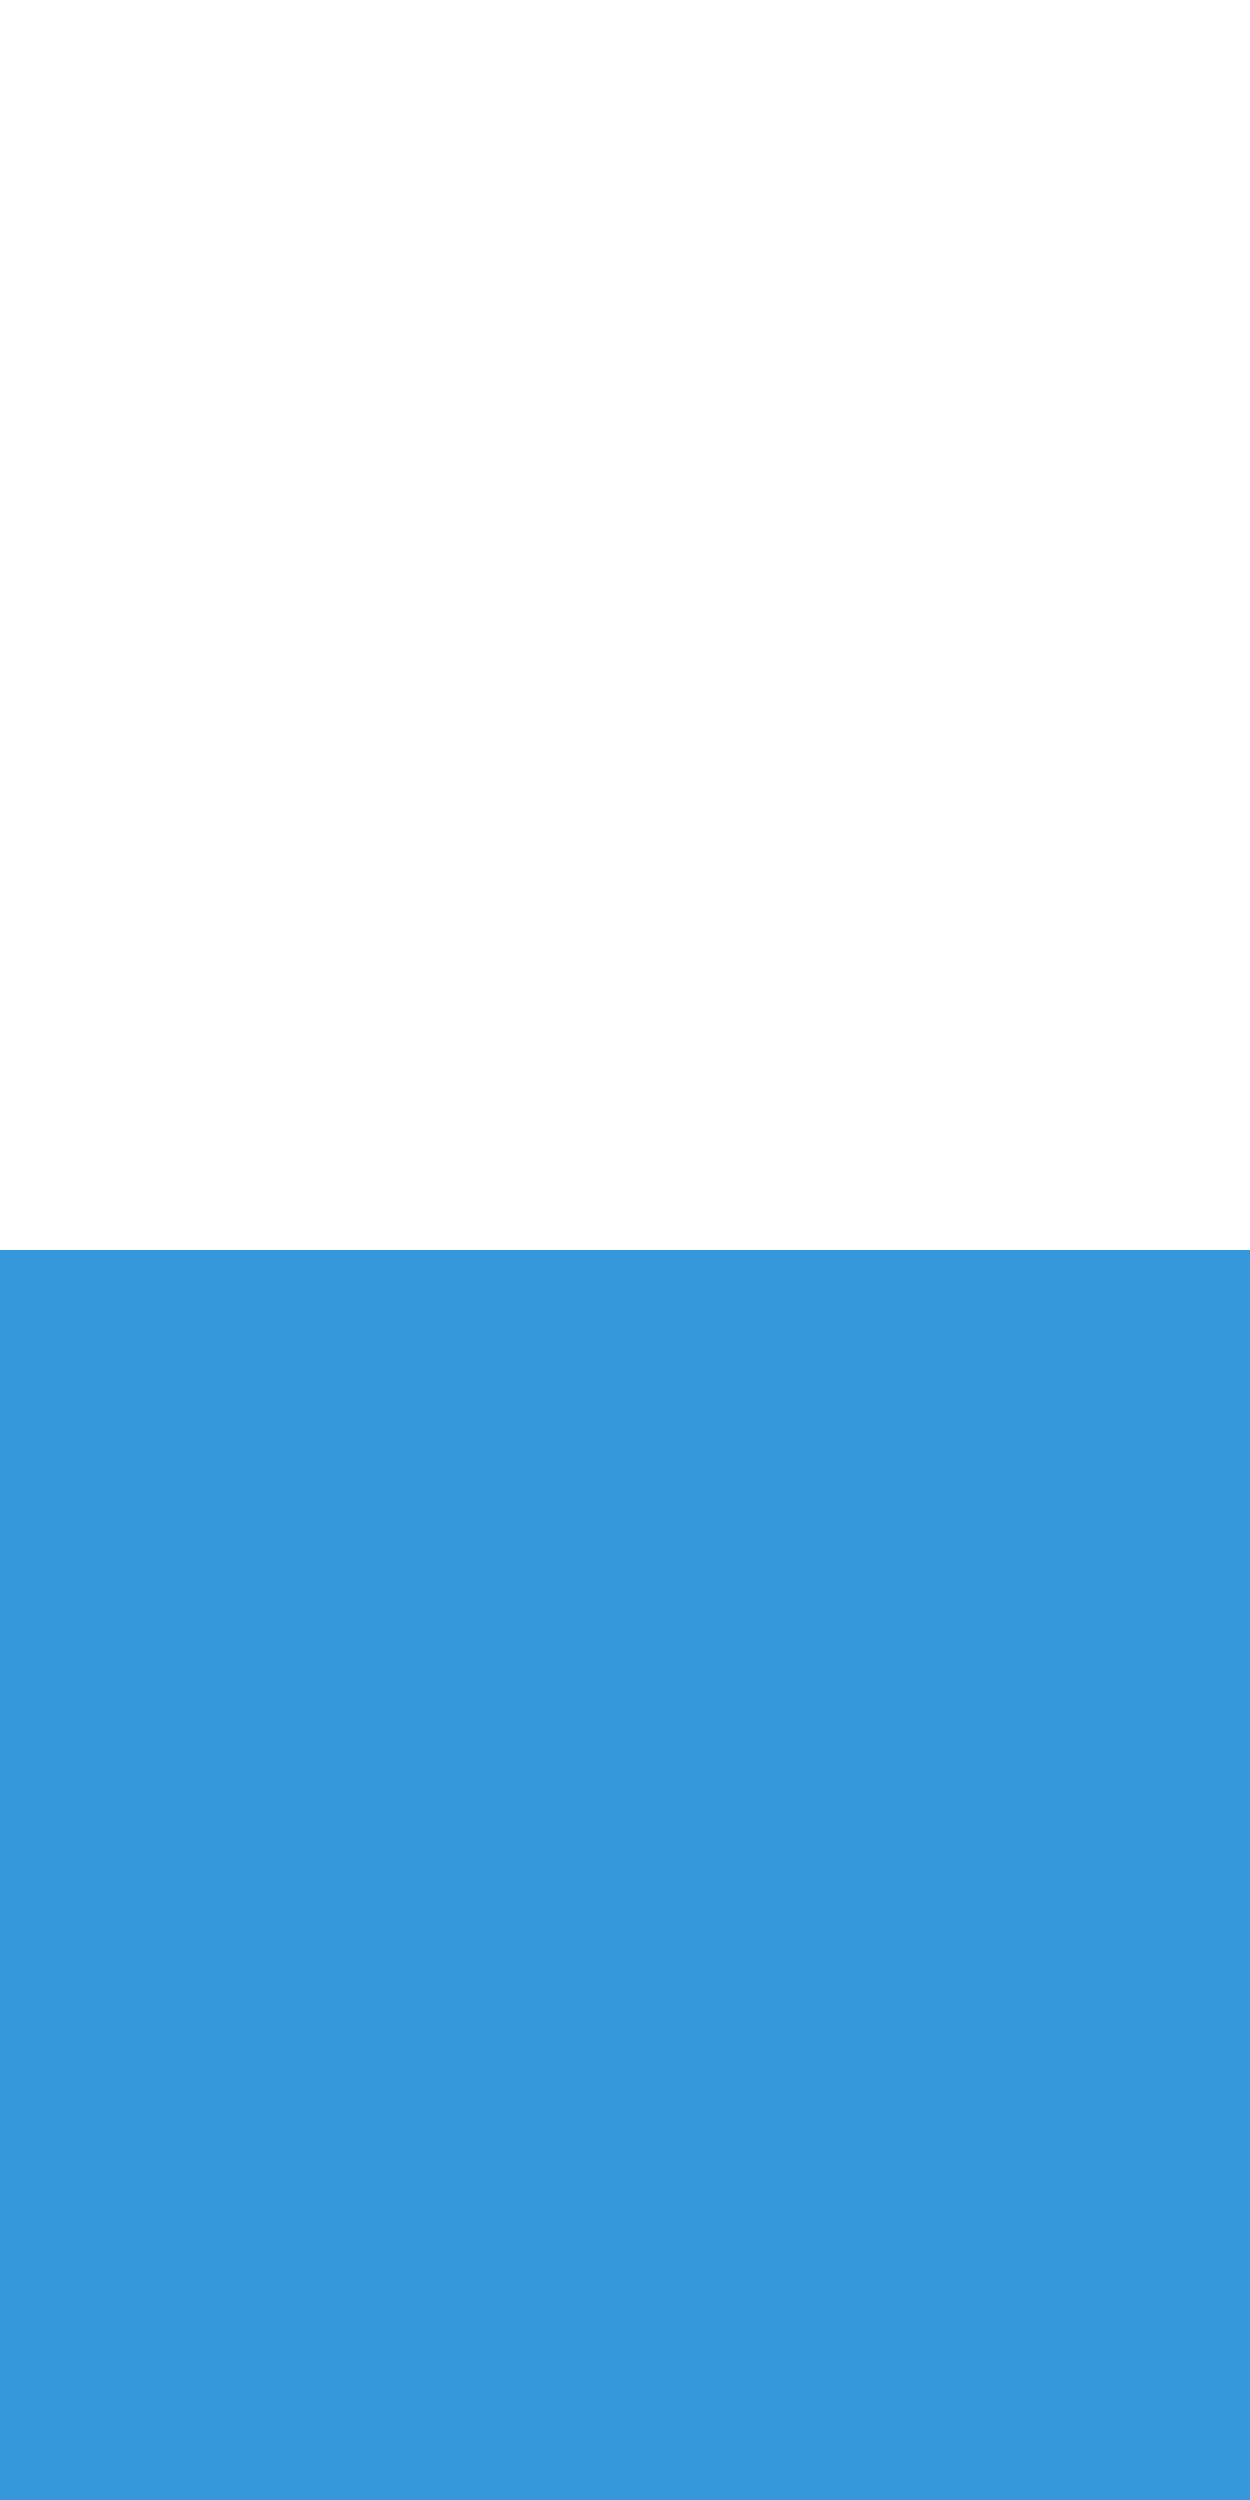
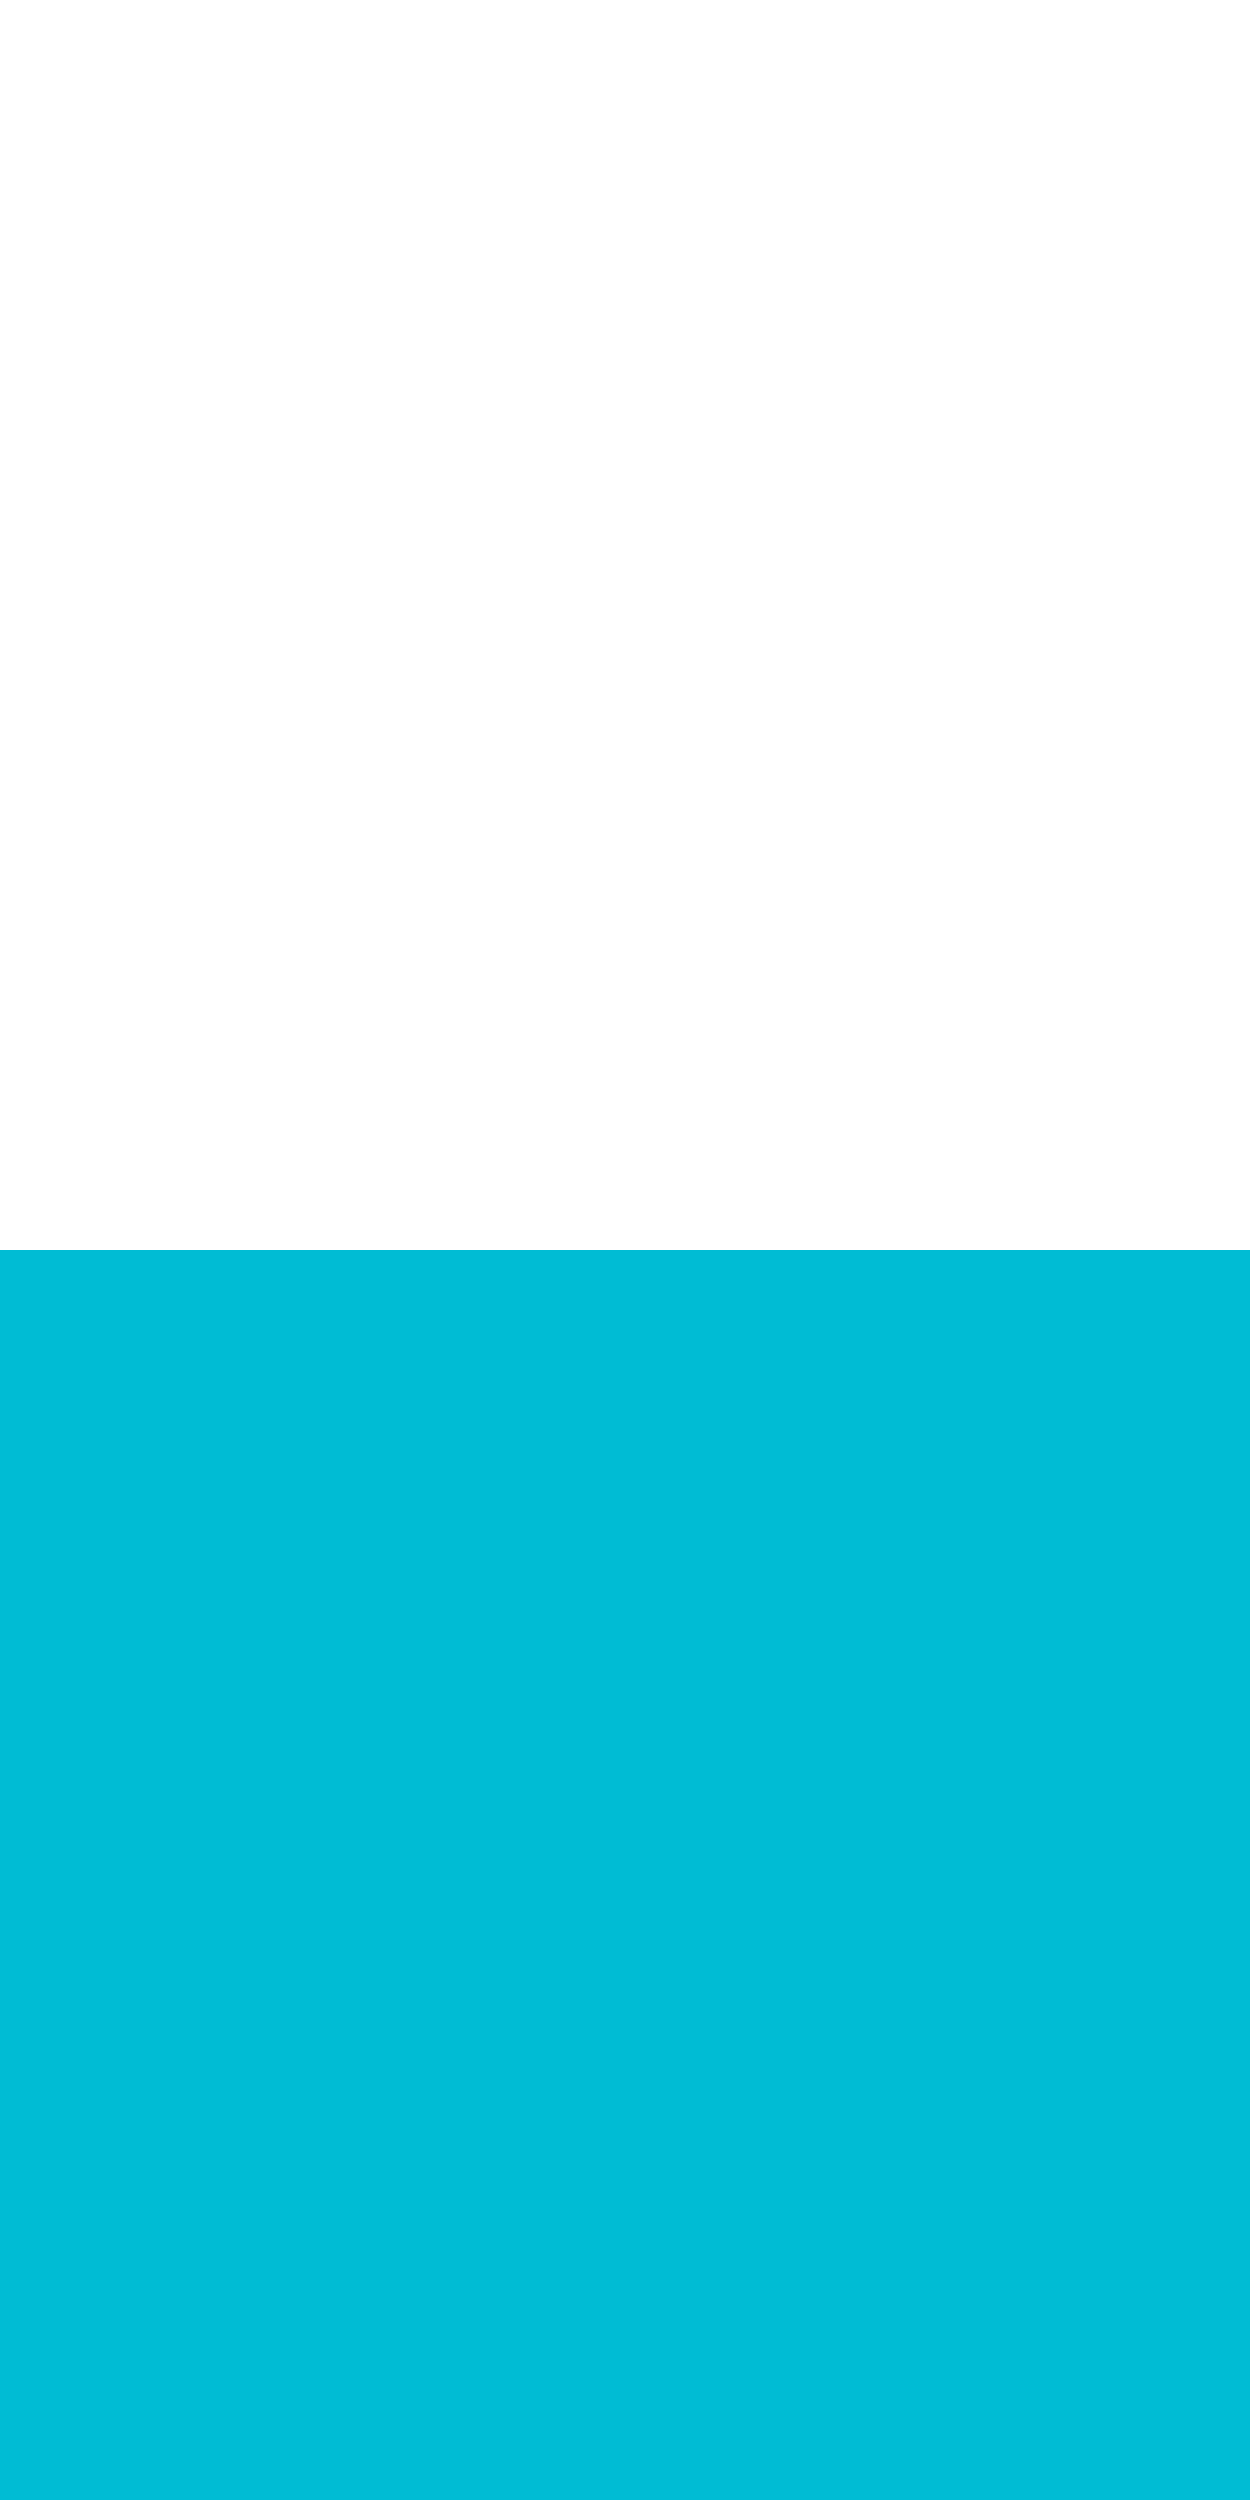
<svg xmlns="http://www.w3.org/2000/svg" width="2" height="4" id="svg2" version="1.1">
  <defs id="defs4" />
  <g id="layer1" transform="translate(0,-1048.362)">
-     <rect style="fill:#3498db;fill-opacity:1;stroke:none" id="rect2987" width="2" height="2" x="0" y="2" transform="translate(0,1048.362)" />
+     <rect style="fill:#00BCD4;fill-opacity:1;stroke:none" id="rect2987" width="2" height="2" x="0" y="2" transform="translate(0,1048.362)" />
  </g>
</svg>
